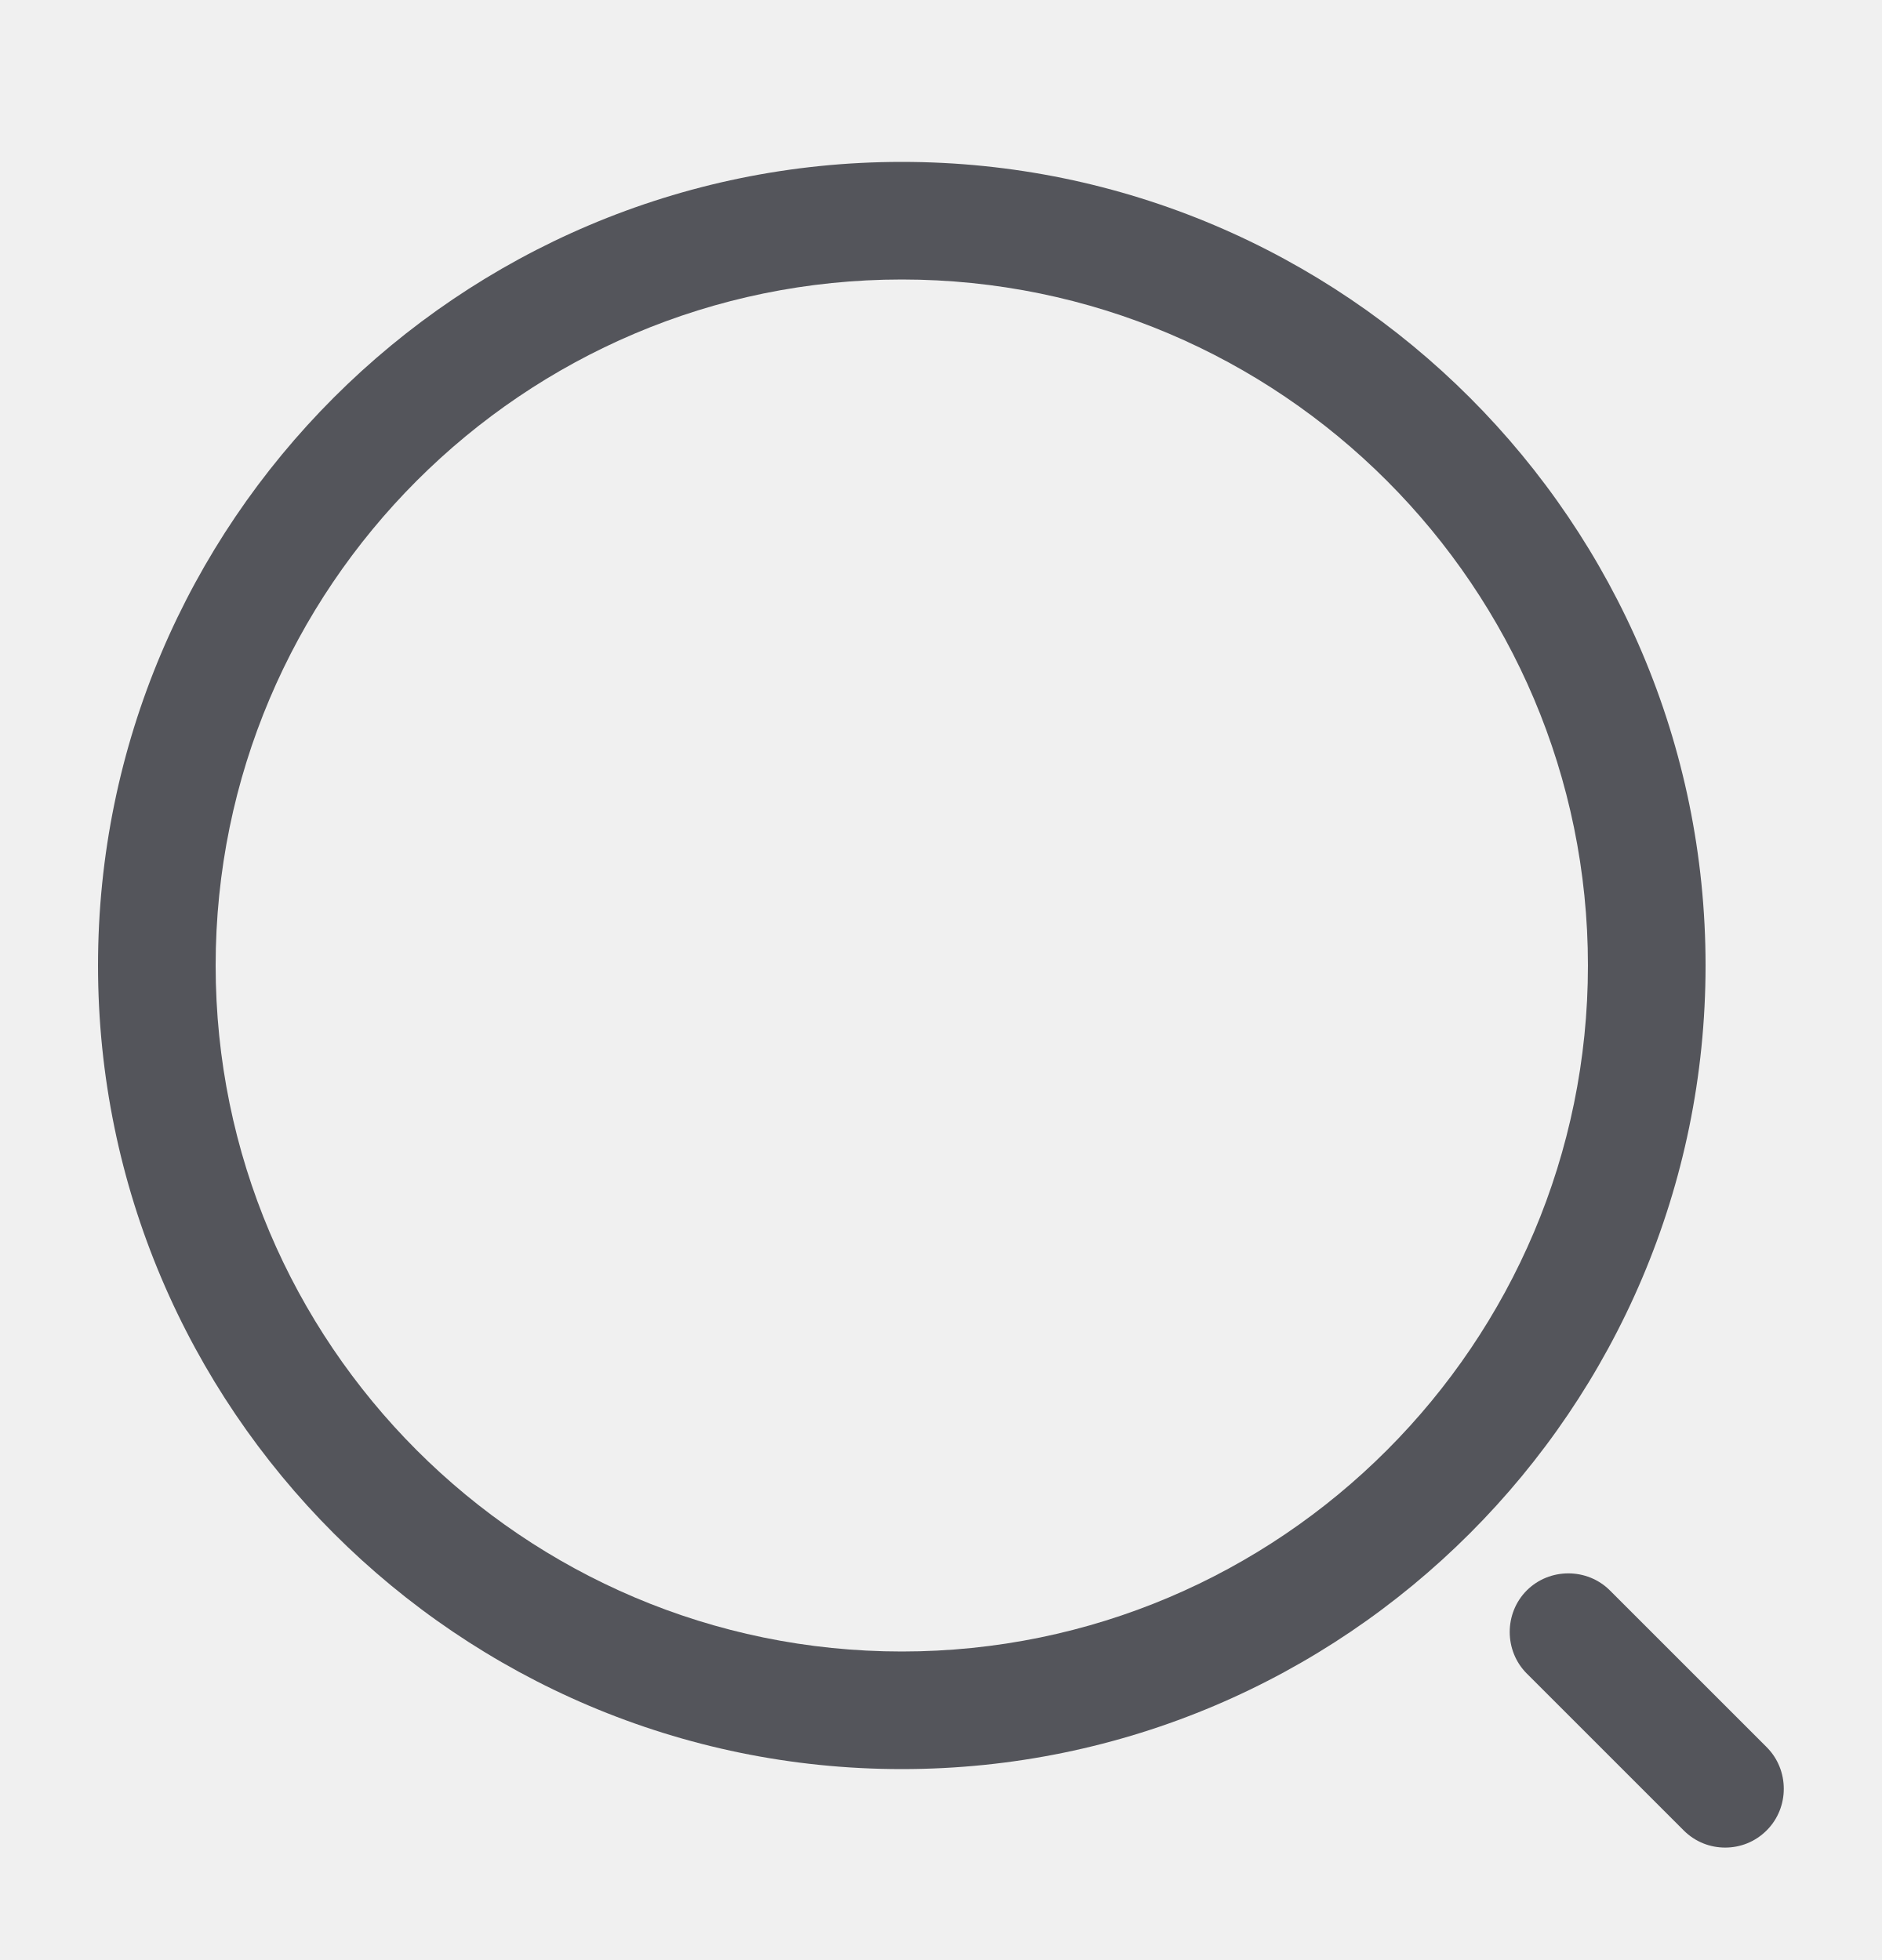
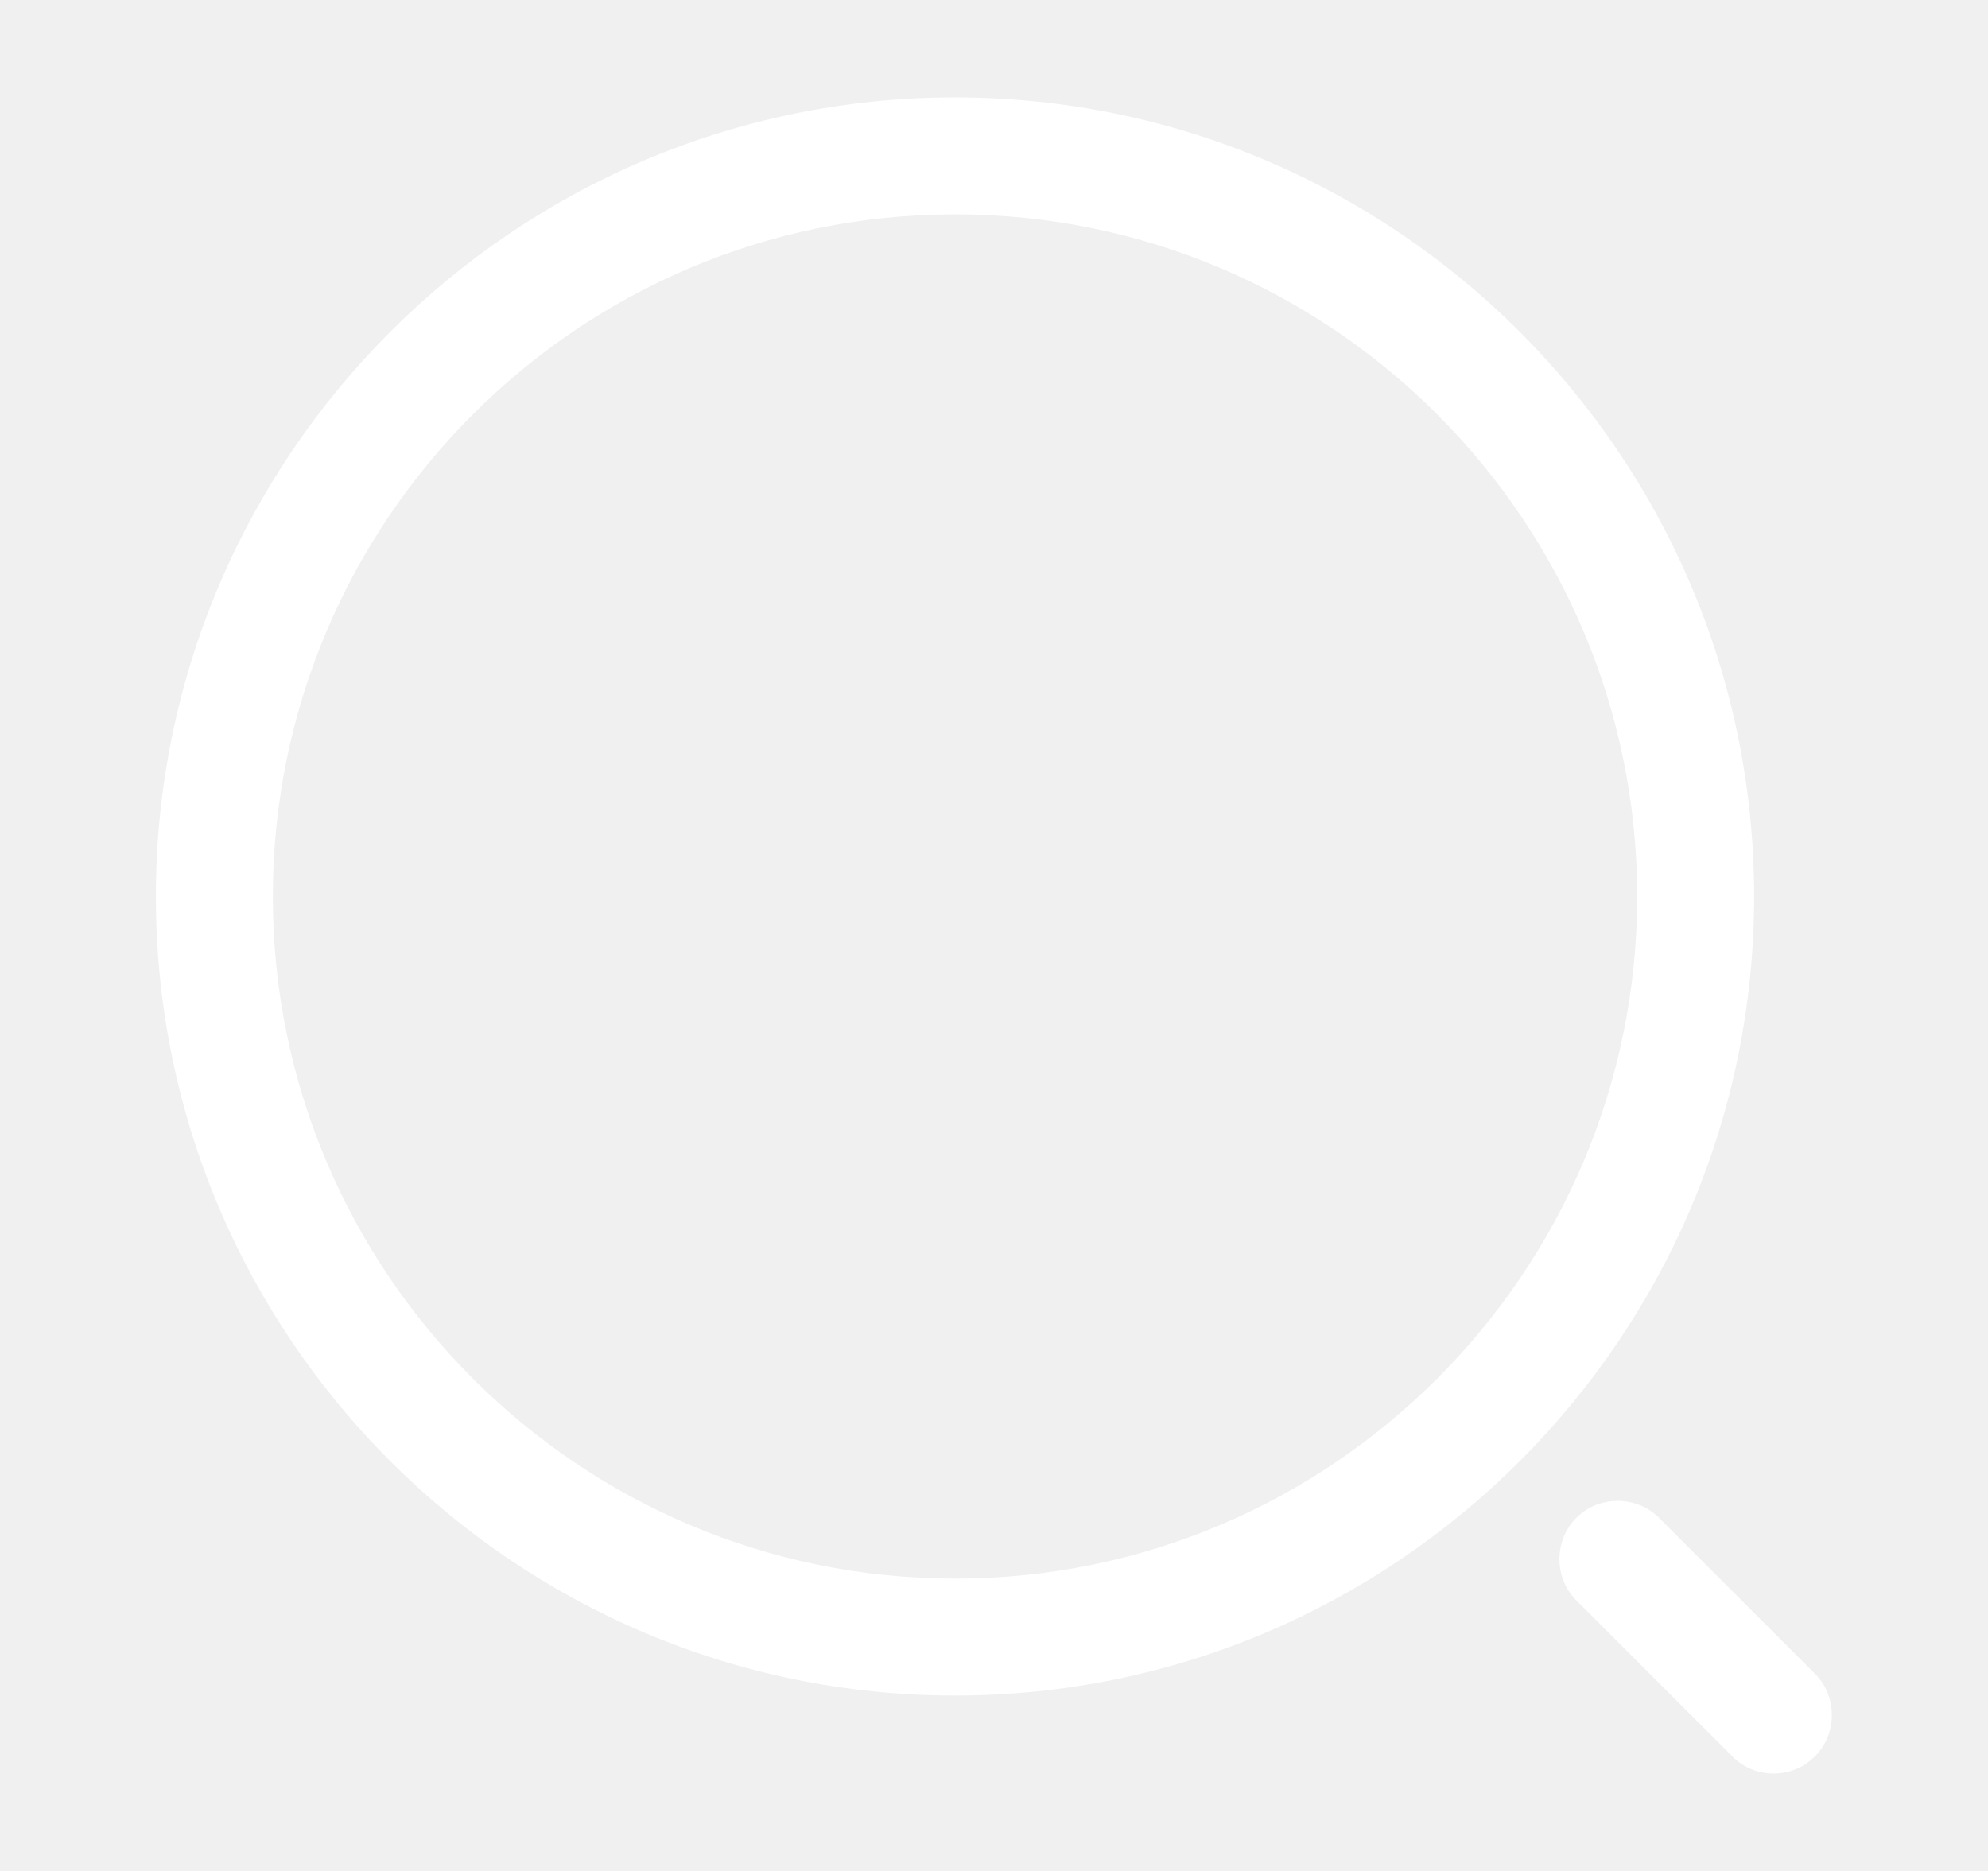
- <svg xmlns="http://www.w3.org/2000/svg" width="24" height="25" viewBox="0 0 24 25" fill="none">
-   <path d="M11.5 22.565C5.85 22.565 1.25 17.965 1.25 12.315C1.25 6.665 5.85 2.065 11.5 2.065C17.15 2.065 21.75 6.665 21.75 12.315C21.75 17.965 17.15 22.565 11.5 22.565ZM11.5 3.565C6.67 3.565 2.75 7.495 2.75 12.315C2.75 17.135 6.67 21.065 11.5 21.065C16.33 21.065 20.25 17.135 20.25 12.315C20.25 7.495 16.33 3.565 11.5 3.565Z" fill="#54555B" />
-   <path d="M22 23.566C21.81 23.566 21.62 23.496 21.47 23.346L19.47 21.346C19.18 21.056 19.18 20.576 19.47 20.286C19.76 19.996 20.24 19.996 20.53 20.286L22.53 22.286C22.82 22.576 22.82 23.056 22.53 23.346C22.38 23.496 22.19 23.566 22 23.566Z" fill="#54555B" />
+ <svg xmlns="http://www.w3.org/2000/svg" width="17" height="16" viewBox="0 0 17 16" fill="none">
+   <path d="M8.167 14.5C4.4 14.5 1.333 11.433 1.333 7.667C1.333 3.9 4.4 0.833 8.167 0.833C11.933 0.833 15 3.9 15 7.667C15 11.433 11.933 14.5 8.167 14.5ZM8.167 1.833C4.947 1.833 2.333 4.453 2.333 7.667C2.333 10.88 4.947 13.5 8.167 13.5C11.387 13.5 14 10.88 14 7.667C14 4.453 11.387 1.833 8.167 1.833Z" fill="white" />
+   <path d="M15.167 15.167C15.04 15.167 14.913 15.12 14.813 15.02L13.48 13.687C13.287 13.493 13.287 13.173 13.48 12.98C13.673 12.787 13.993 12.787 14.187 12.98L15.52 14.313C15.713 14.507 15.713 14.827 15.52 15.02C15.42 15.12 15.293 15.167 15.167 15.167Z" fill="white" />
</svg>
